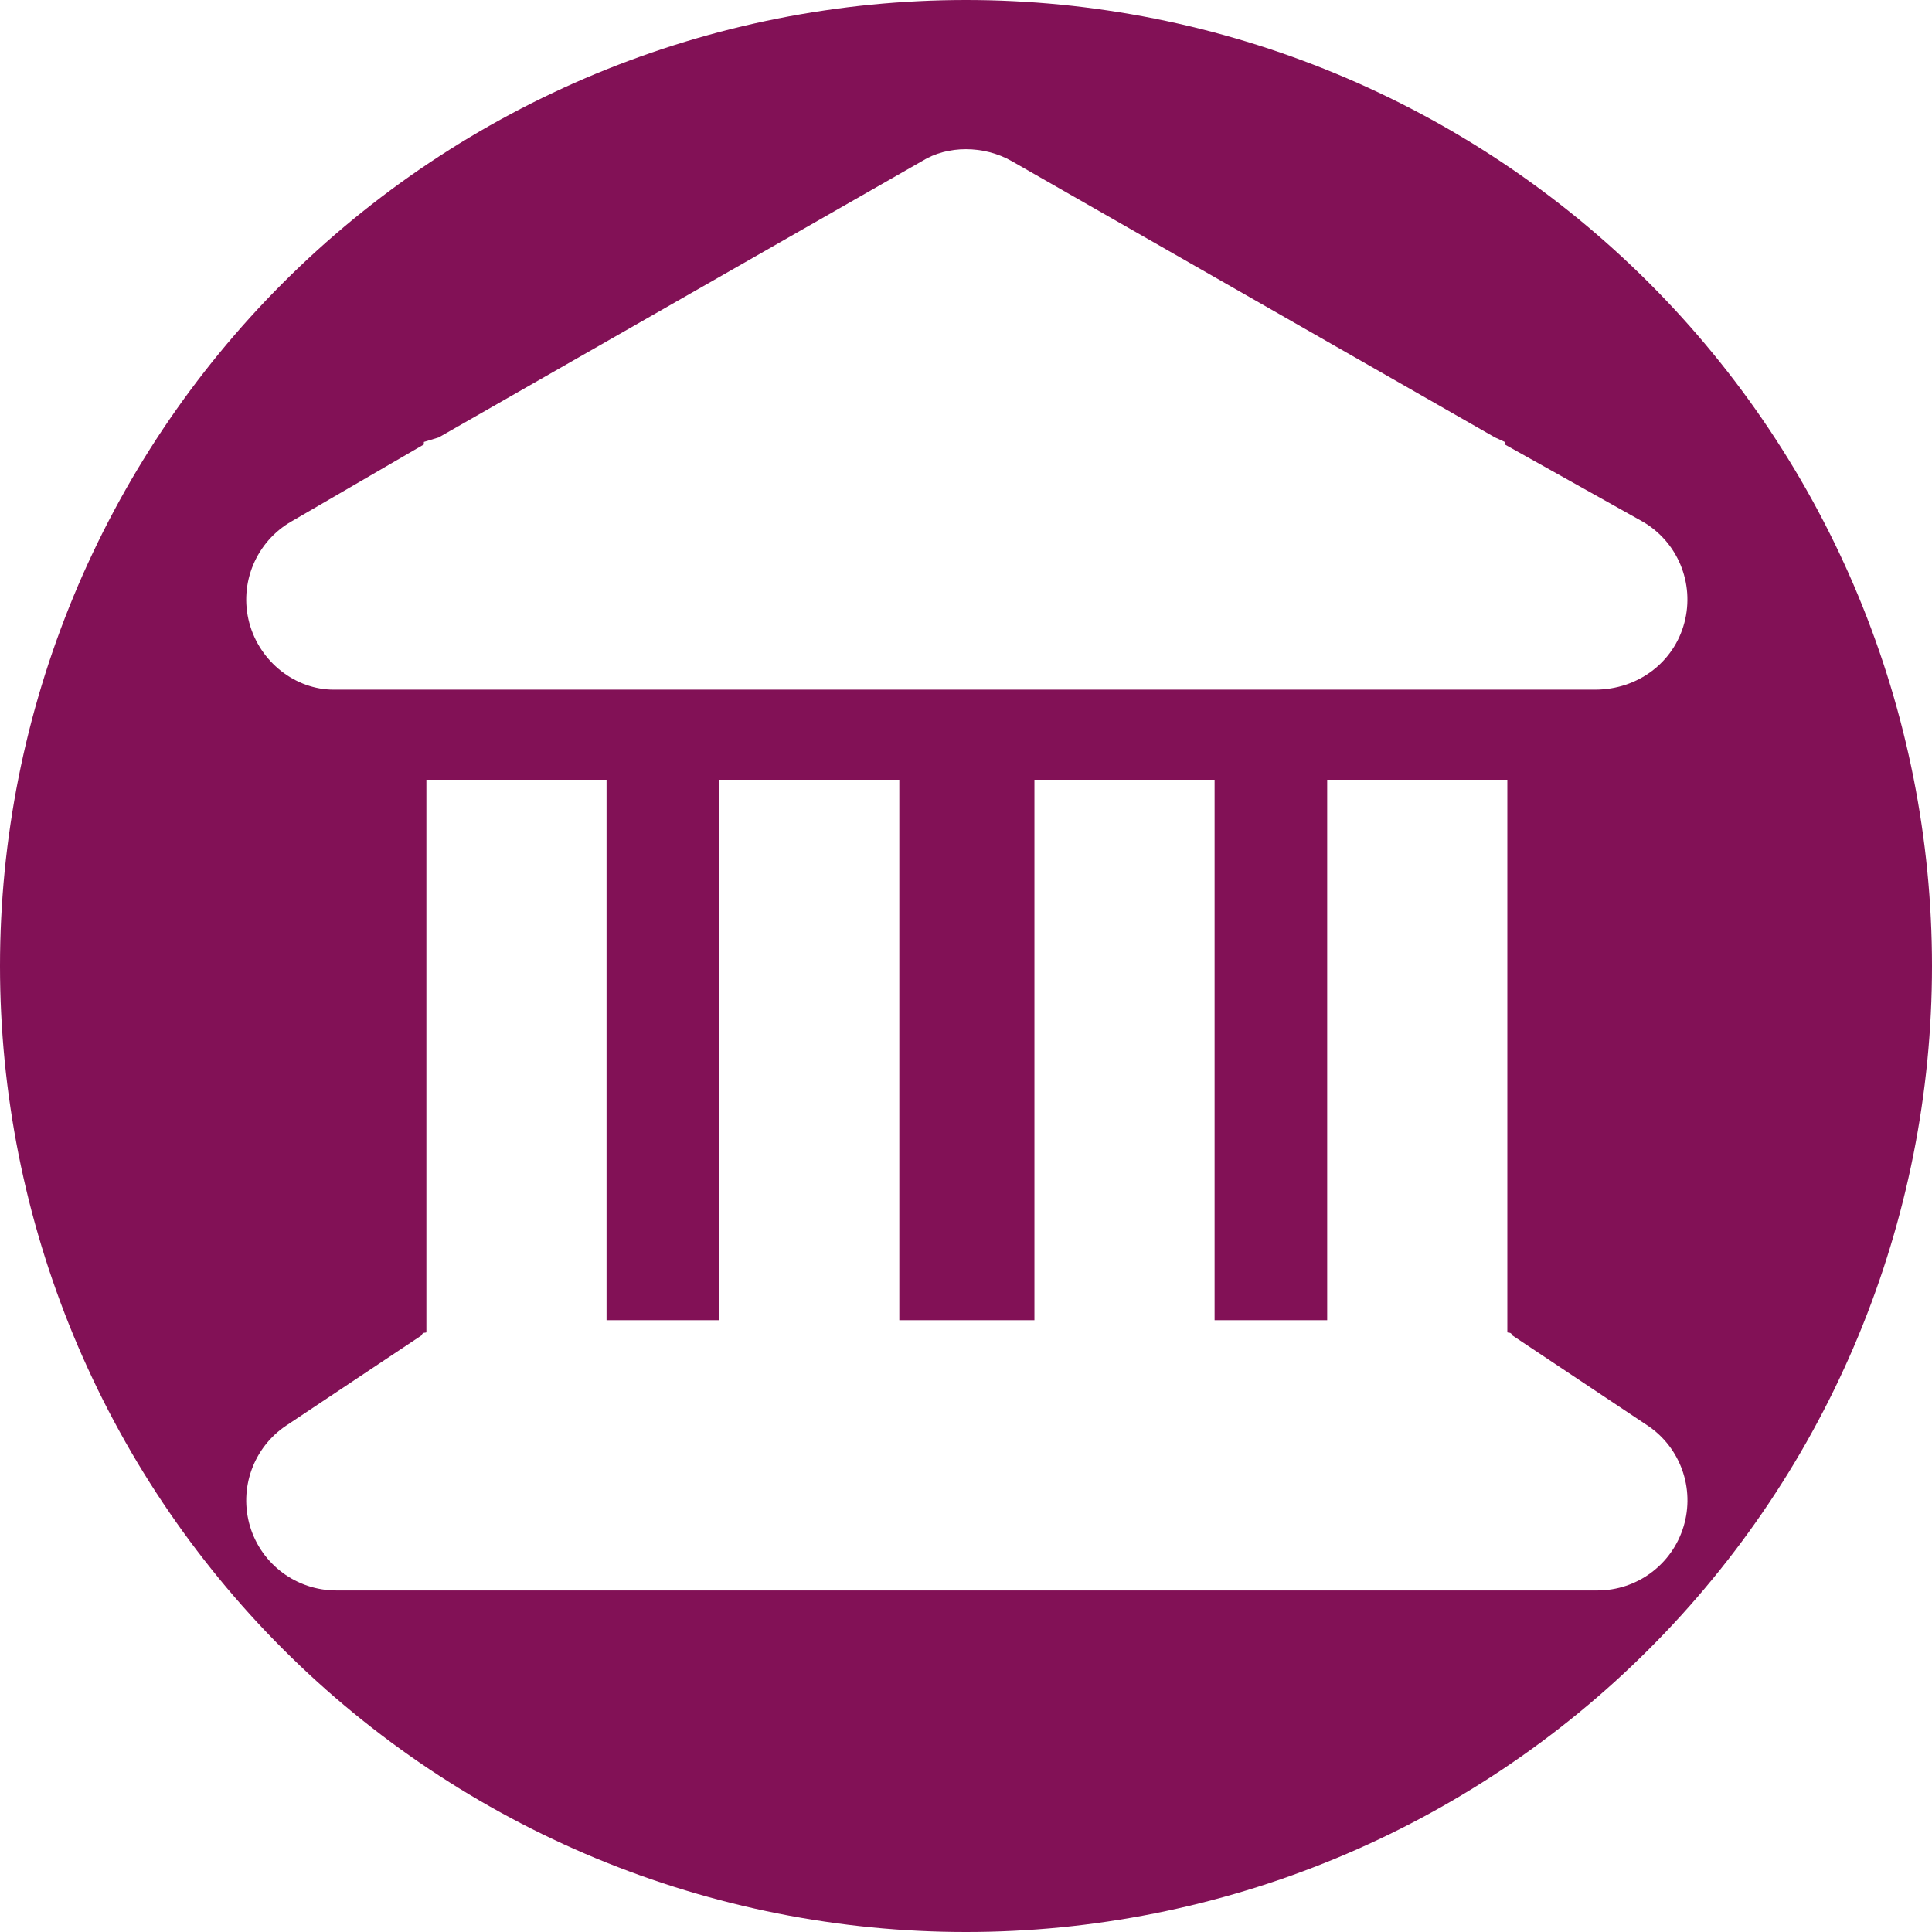
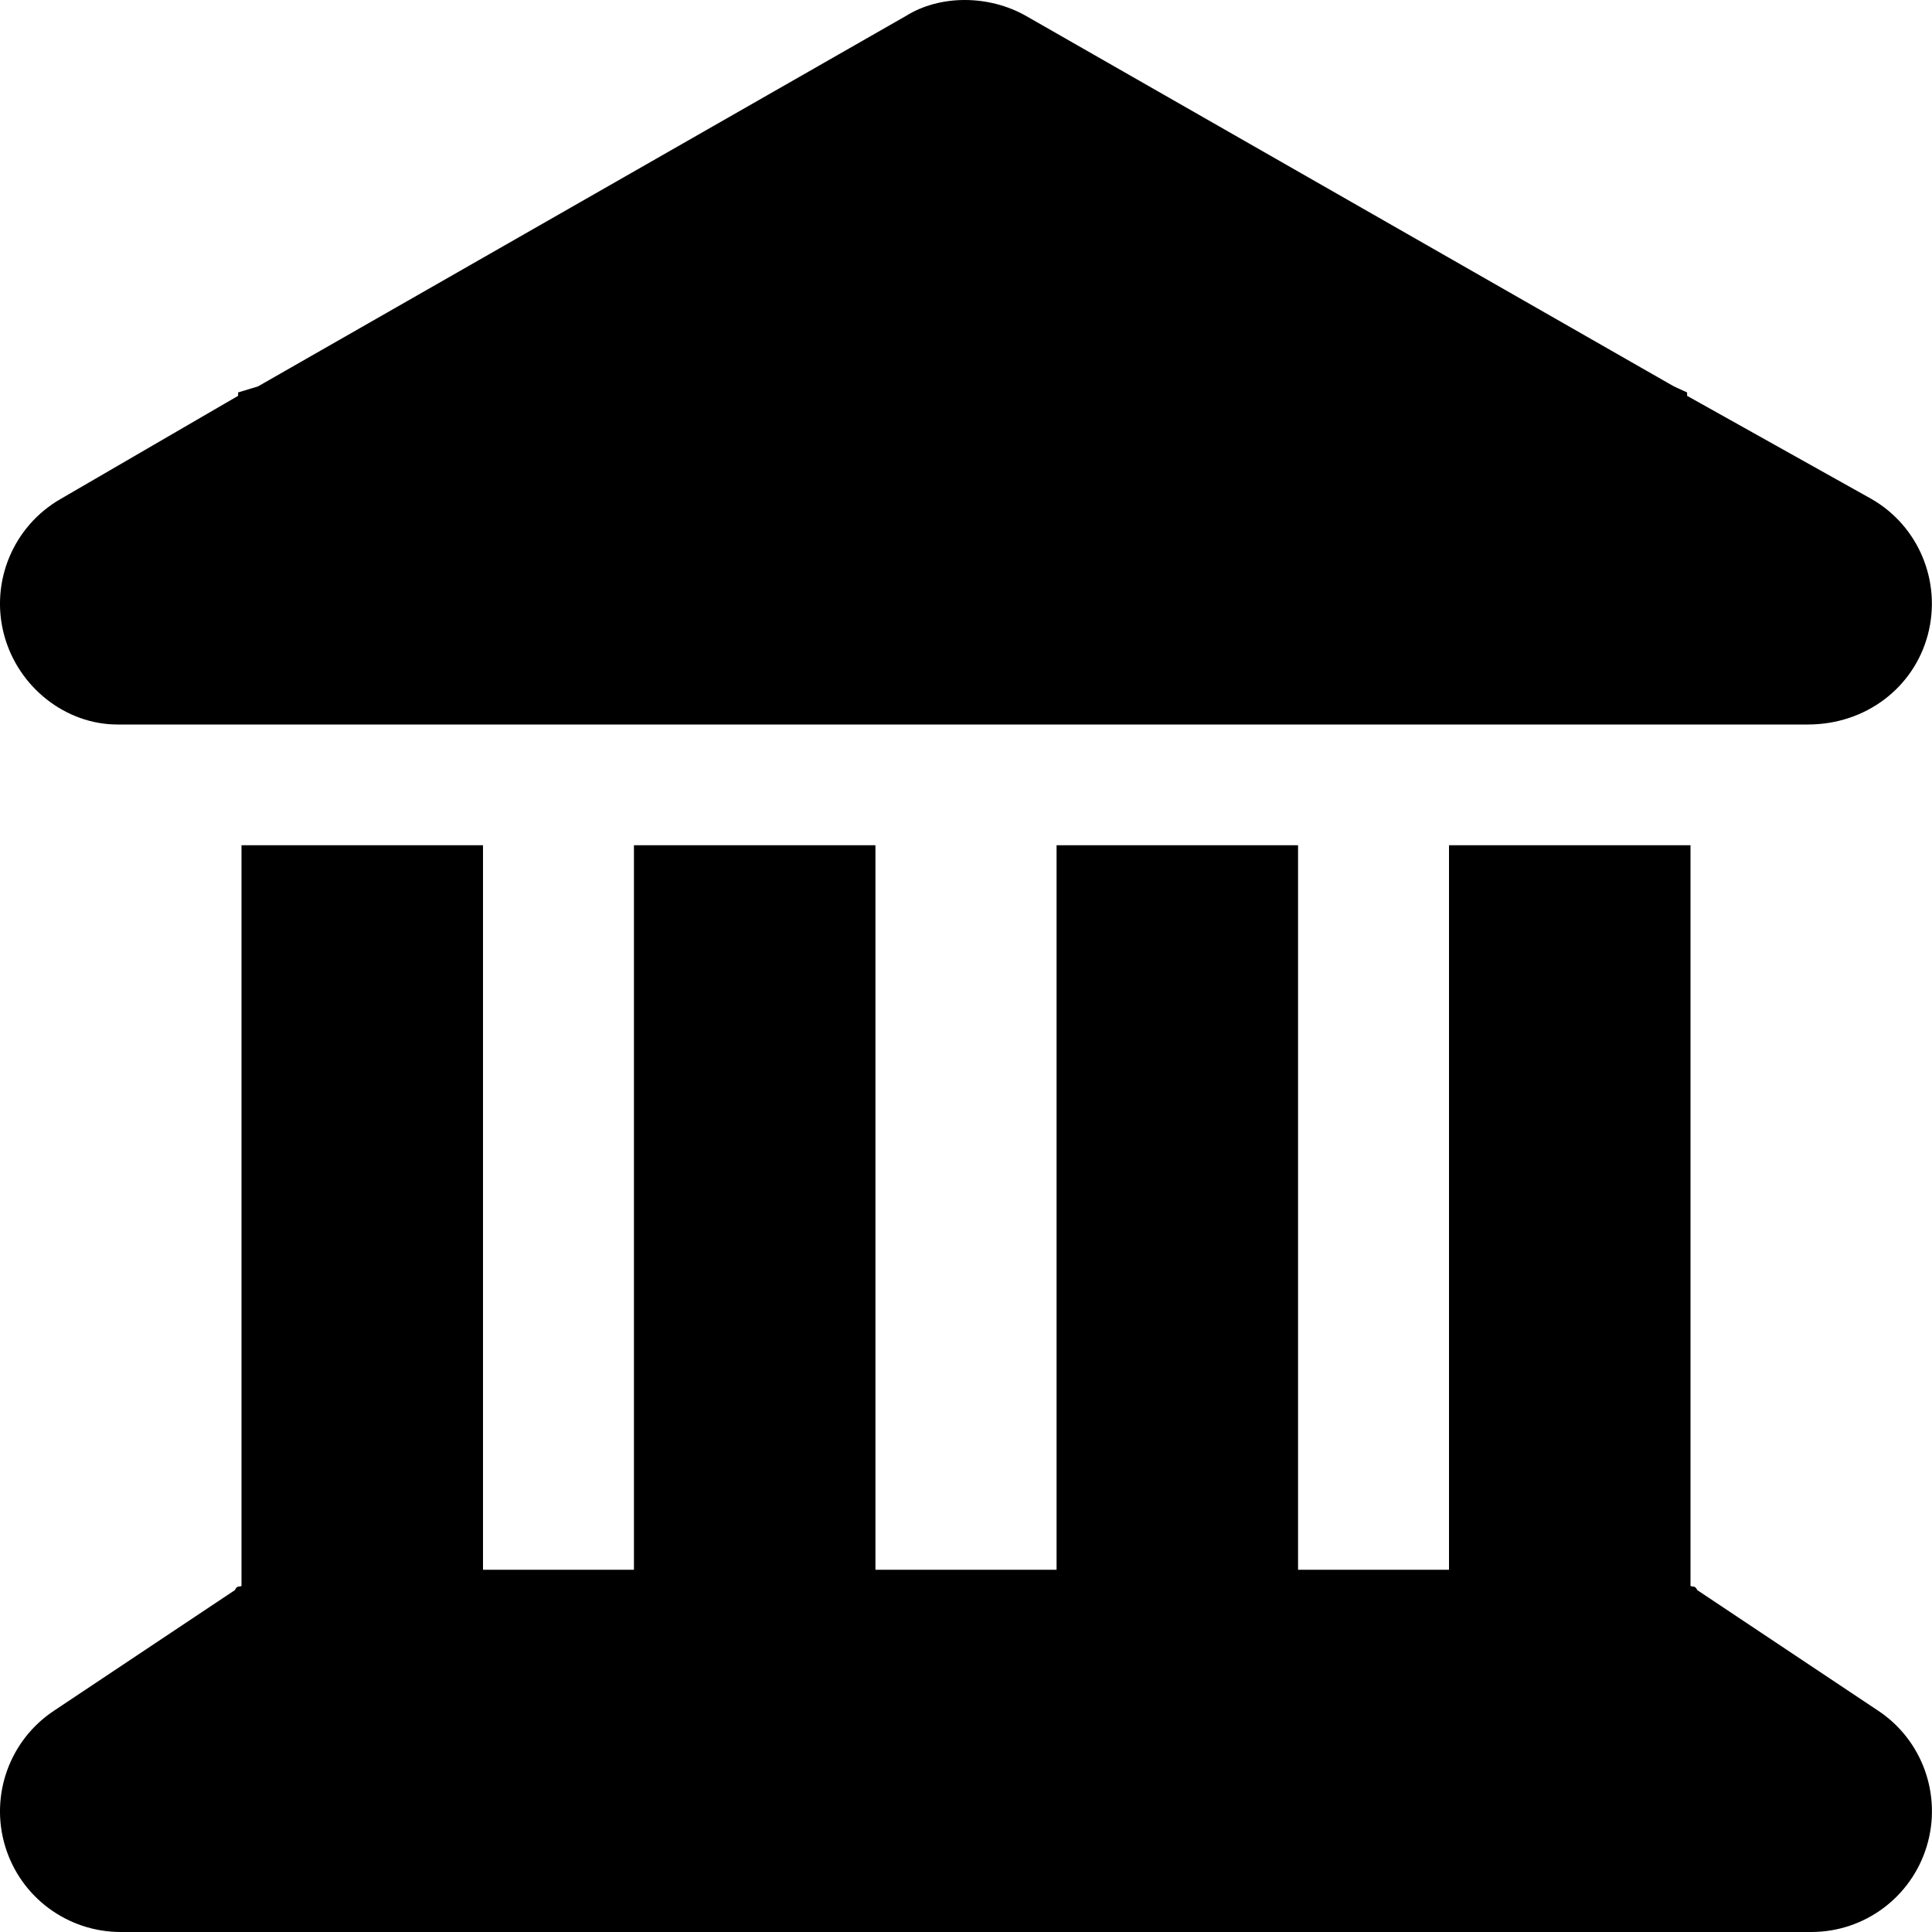
- <svg xmlns="http://www.w3.org/2000/svg" width="500" zoomAndPan="magnify" viewBox="0 0 375 375" height="500" preserveAspectRatio="xMidYMid meet" version="1.0">
-   <defs>
-     <clipPath id="id1">
-       <path d="M 47.793 28.957 L 327.543 28.957 L 327.543 308.707 L 47.793 308.707 Z M 47.793 28.957 " clip-rule="nonzero" />
-     </clipPath>
-   </defs>
-   <path fill="rgb(50.98%, 6.67%, 33.73%)" d="M 375 187.5 C 375 190.57 374.926 193.637 374.773 196.699 C 374.625 199.766 374.398 202.824 374.098 205.879 C 373.797 208.934 373.422 211.977 372.969 215.012 C 372.52 218.047 371.996 221.07 371.398 224.078 C 370.797 227.09 370.125 230.082 369.379 233.059 C 368.637 236.035 367.816 238.992 366.926 241.93 C 366.035 244.863 365.074 247.777 364.039 250.668 C 363.004 253.555 361.902 256.418 360.727 259.254 C 359.555 262.09 358.309 264.891 356.996 267.668 C 355.688 270.441 354.305 273.18 352.859 275.887 C 351.414 278.594 349.902 281.262 348.324 283.895 C 346.746 286.527 345.105 289.117 343.402 291.668 C 341.695 294.223 339.93 296.73 338.102 299.195 C 336.273 301.66 334.387 304.078 332.438 306.449 C 330.492 308.82 328.488 311.145 326.43 313.418 C 324.367 315.691 322.254 317.914 320.082 320.082 C 317.914 322.254 315.691 324.367 313.418 326.43 C 311.145 328.488 308.82 330.492 306.449 332.438 C 304.078 334.387 301.66 336.273 299.195 338.102 C 296.73 339.93 294.223 341.695 291.668 343.402 C 289.117 345.105 286.527 346.746 283.895 348.324 C 281.262 349.902 278.594 351.414 275.887 352.859 C 273.18 354.309 270.441 355.688 267.668 356.996 C 264.891 358.309 262.09 359.555 259.254 360.727 C 256.418 361.902 253.555 363.004 250.668 364.039 C 247.777 365.074 244.863 366.035 241.93 366.926 C 238.992 367.816 236.035 368.637 233.059 369.379 C 230.082 370.125 227.09 370.797 224.078 371.398 C 221.07 371.996 218.047 372.52 215.012 372.969 C 211.977 373.422 208.934 373.797 205.879 374.098 C 202.824 374.398 199.766 374.625 196.699 374.773 C 193.637 374.926 190.57 375 187.5 375 C 184.43 375 181.363 374.926 178.301 374.773 C 175.234 374.625 172.176 374.398 169.121 374.098 C 166.066 373.797 163.023 373.422 159.988 372.969 C 156.953 372.52 153.93 371.996 150.922 371.398 C 147.91 370.797 144.918 370.125 141.941 369.379 C 138.965 368.637 136.008 367.816 133.07 366.926 C 130.137 366.035 127.223 365.074 124.332 364.039 C 121.445 363.004 118.582 361.902 115.746 360.727 C 112.91 359.555 110.105 358.309 107.332 356.996 C 104.559 355.688 101.82 354.309 99.113 352.859 C 96.406 351.414 93.738 349.902 91.105 348.324 C 88.473 346.746 85.883 345.105 83.332 343.402 C 80.777 341.695 78.27 339.93 75.805 338.102 C 73.34 336.273 70.922 334.387 68.551 332.438 C 66.18 330.492 63.855 328.488 61.582 326.43 C 59.309 324.367 57.086 322.254 54.918 320.082 C 52.746 317.914 50.633 315.691 48.57 313.418 C 46.512 311.145 44.508 308.82 42.559 306.449 C 40.613 304.078 38.727 301.66 36.898 299.195 C 35.07 296.73 33.305 294.223 31.598 291.668 C 29.895 289.117 28.254 286.527 26.676 283.895 C 25.098 281.262 23.586 278.594 22.141 275.887 C 20.691 273.18 19.312 270.441 18.004 267.668 C 16.691 264.891 15.445 262.09 14.273 259.254 C 13.098 256.418 11.996 253.555 10.961 250.668 C 9.926 247.777 8.965 244.863 8.074 241.93 C 7.184 238.992 6.363 236.035 5.617 233.059 C 4.875 230.082 4.203 227.09 3.602 224.078 C 3.004 221.07 2.48 218.047 2.031 215.012 C 1.578 211.977 1.203 208.934 0.902 205.879 C 0.602 202.824 0.375 199.766 0.227 196.699 C 0.074 193.637 0 190.57 0 187.5 C 0 184.43 0.074 181.363 0.227 178.301 C 0.375 175.234 0.602 172.176 0.902 169.121 C 1.203 166.066 1.578 163.023 2.031 159.988 C 2.48 156.953 3.004 153.93 3.602 150.922 C 4.203 147.91 4.875 144.918 5.617 141.941 C 6.363 138.965 7.184 136.008 8.074 133.07 C 8.965 130.137 9.926 127.223 10.961 124.332 C 11.996 121.445 13.098 118.582 14.273 115.746 C 15.445 112.91 16.691 110.105 18.004 107.332 C 19.312 104.559 20.691 101.82 22.141 99.113 C 23.586 96.406 25.098 93.738 26.676 91.105 C 28.254 88.473 29.895 85.883 31.598 83.332 C 33.305 80.777 35.07 78.27 36.898 75.805 C 38.727 73.34 40.613 70.922 42.559 68.551 C 44.508 66.18 46.512 63.855 48.57 61.582 C 50.633 59.309 52.746 57.086 54.918 54.918 C 57.086 52.746 59.309 50.633 61.582 48.57 C 63.855 46.512 66.18 44.508 68.551 42.559 C 70.922 40.613 73.34 38.727 75.805 36.898 C 78.27 35.07 80.777 33.305 83.332 31.598 C 85.883 29.895 88.473 28.254 91.105 26.676 C 93.738 25.098 96.406 23.586 99.113 22.141 C 101.82 20.691 104.559 19.312 107.332 18.004 C 110.105 16.691 112.91 15.445 115.746 14.273 C 118.582 13.098 121.445 11.996 124.332 10.961 C 127.223 9.926 130.137 8.965 133.07 8.074 C 136.008 7.184 138.965 6.363 141.941 5.617 C 144.918 4.875 147.91 4.203 150.922 3.602 C 153.93 3.004 156.953 2.48 159.988 2.031 C 163.023 1.578 166.066 1.203 169.121 0.902 C 172.176 0.602 175.234 0.375 178.301 0.227 C 181.363 0.074 184.43 0 187.5 0 C 190.57 0 193.637 0.074 196.699 0.227 C 199.766 0.375 202.824 0.602 205.879 0.902 C 208.934 1.203 211.977 1.578 215.012 2.031 C 218.047 2.48 221.07 3.004 224.078 3.602 C 227.09 4.203 230.082 4.875 233.059 5.617 C 236.035 6.363 238.992 7.184 241.93 8.074 C 244.863 8.965 247.777 9.926 250.668 10.961 C 253.555 11.996 256.418 13.098 259.254 14.273 C 262.09 15.445 264.891 16.691 267.668 18.004 C 270.441 19.312 273.18 20.691 275.887 22.141 C 278.594 23.586 281.262 25.098 283.895 26.676 C 286.527 28.254 289.117 29.895 291.668 31.598 C 294.223 33.305 296.73 35.07 299.195 36.898 C 301.66 38.727 304.078 40.613 306.449 42.559 C 308.82 44.508 311.145 46.512 313.418 48.57 C 315.691 50.633 317.914 52.746 320.082 54.918 C 322.254 57.086 324.367 59.309 326.43 61.582 C 328.488 63.855 330.492 66.18 332.438 68.551 C 334.387 70.922 336.273 73.34 338.102 75.805 C 339.93 78.27 341.695 80.777 343.402 83.332 C 345.105 85.883 346.746 88.473 348.324 91.105 C 349.902 93.738 351.414 96.406 352.859 99.113 C 354.305 101.82 355.688 104.559 356.996 107.332 C 358.309 110.105 359.555 112.91 360.727 115.746 C 361.902 118.582 363.004 121.445 364.039 124.332 C 365.074 127.223 366.035 130.137 366.926 133.07 C 367.816 136.008 368.637 138.965 369.379 141.941 C 370.125 144.918 370.797 147.91 371.398 150.922 C 371.996 153.93 372.52 156.953 372.969 159.988 C 373.422 163.023 373.797 166.066 374.098 169.121 C 374.398 172.176 374.625 175.234 374.773 178.301 C 374.926 181.363 375 184.43 375 187.5 Z M 375 187.5 " fill-opacity="1" fill-rule="nonzero" />
-   <g clip-path="url(#id1)">
-     <path fill="rgb(100%, 100%, 100%)" d="M 178.98 31.262 C 183.898 28.191 190.945 28.191 196.355 31.262 L 290.172 84.906 L 292.082 85.781 L 292.082 86.273 L 318.746 101.191 C 325.633 105.125 328.965 113.211 326.941 120.859 C 324.922 128.508 317.98 133.863 309.566 133.863 L 64.785 133.863 C 57.348 133.863 50.414 128.508 48.379 120.859 C 46.344 113.211 49.719 105.125 56.602 101.191 L 82.27 86.273 L 82.27 85.781 L 85.148 84.906 Z M 82.762 151.348 L 117.73 151.348 L 117.73 256.254 L 139.586 256.254 L 139.586 151.348 L 174.555 151.348 L 174.555 256.254 L 200.781 256.254 L 200.781 151.348 L 235.75 151.348 L 235.75 256.254 L 257.605 256.254 L 257.605 151.348 L 292.574 151.348 L 292.574 258.605 C 292.902 258.77 293.23 258.496 293.559 259.207 L 319.785 276.691 C 326.176 280.953 329.02 288.93 326.777 296.305 C 324.539 303.68 317.762 308.707 310.059 308.707 L 65.277 308.707 C 57.574 308.707 50.777 303.68 48.543 296.305 C 46.312 288.93 49.168 280.953 55.578 276.691 L 81.805 259.207 C 82.117 258.496 82.441 258.77 82.762 258.605 Z M 82.762 151.348 " fill-opacity="1" fill-rule="nonzero" />
-   </g>
+ <svg xmlns="http://www.w3.org/2000/svg" viewBox="0 0 512 512">
+   <path d="M240.1 4.216C249.1-1.405 262-1.405 271.9 4.216L443.6 102.4L447.1 104V104.9L495.9 132.2C508.5 139.4 514.6 154.2 510.9 168.2C507.2 182.2 494.5 192 479.1 192H31.1C17.49 192 4.795 182.2 1.071 168.2C-2.653 154.2 3.524 139.4 16.12 132.2L63.1 104.9V104L68.37 102.4L240.1 4.216zM64 224H128V416H168V224H232V416H280V224H344V416H384V224H448V420.3C448.6 420.6 449.2 420.1 449.8 421.4L497.8 453.4C509.5 461.2 514.7 475.8 510.6 489.3C506.5 502.8 494.1 512 480 512H32C17.9 512 5.46 502.8 1.373 489.3C-2.713 475.8 2.517 461.2 14.25 453.4L62.25 421.4C62.82 420.1 63.41 420.6 64 420.3V224z" />
</svg>
